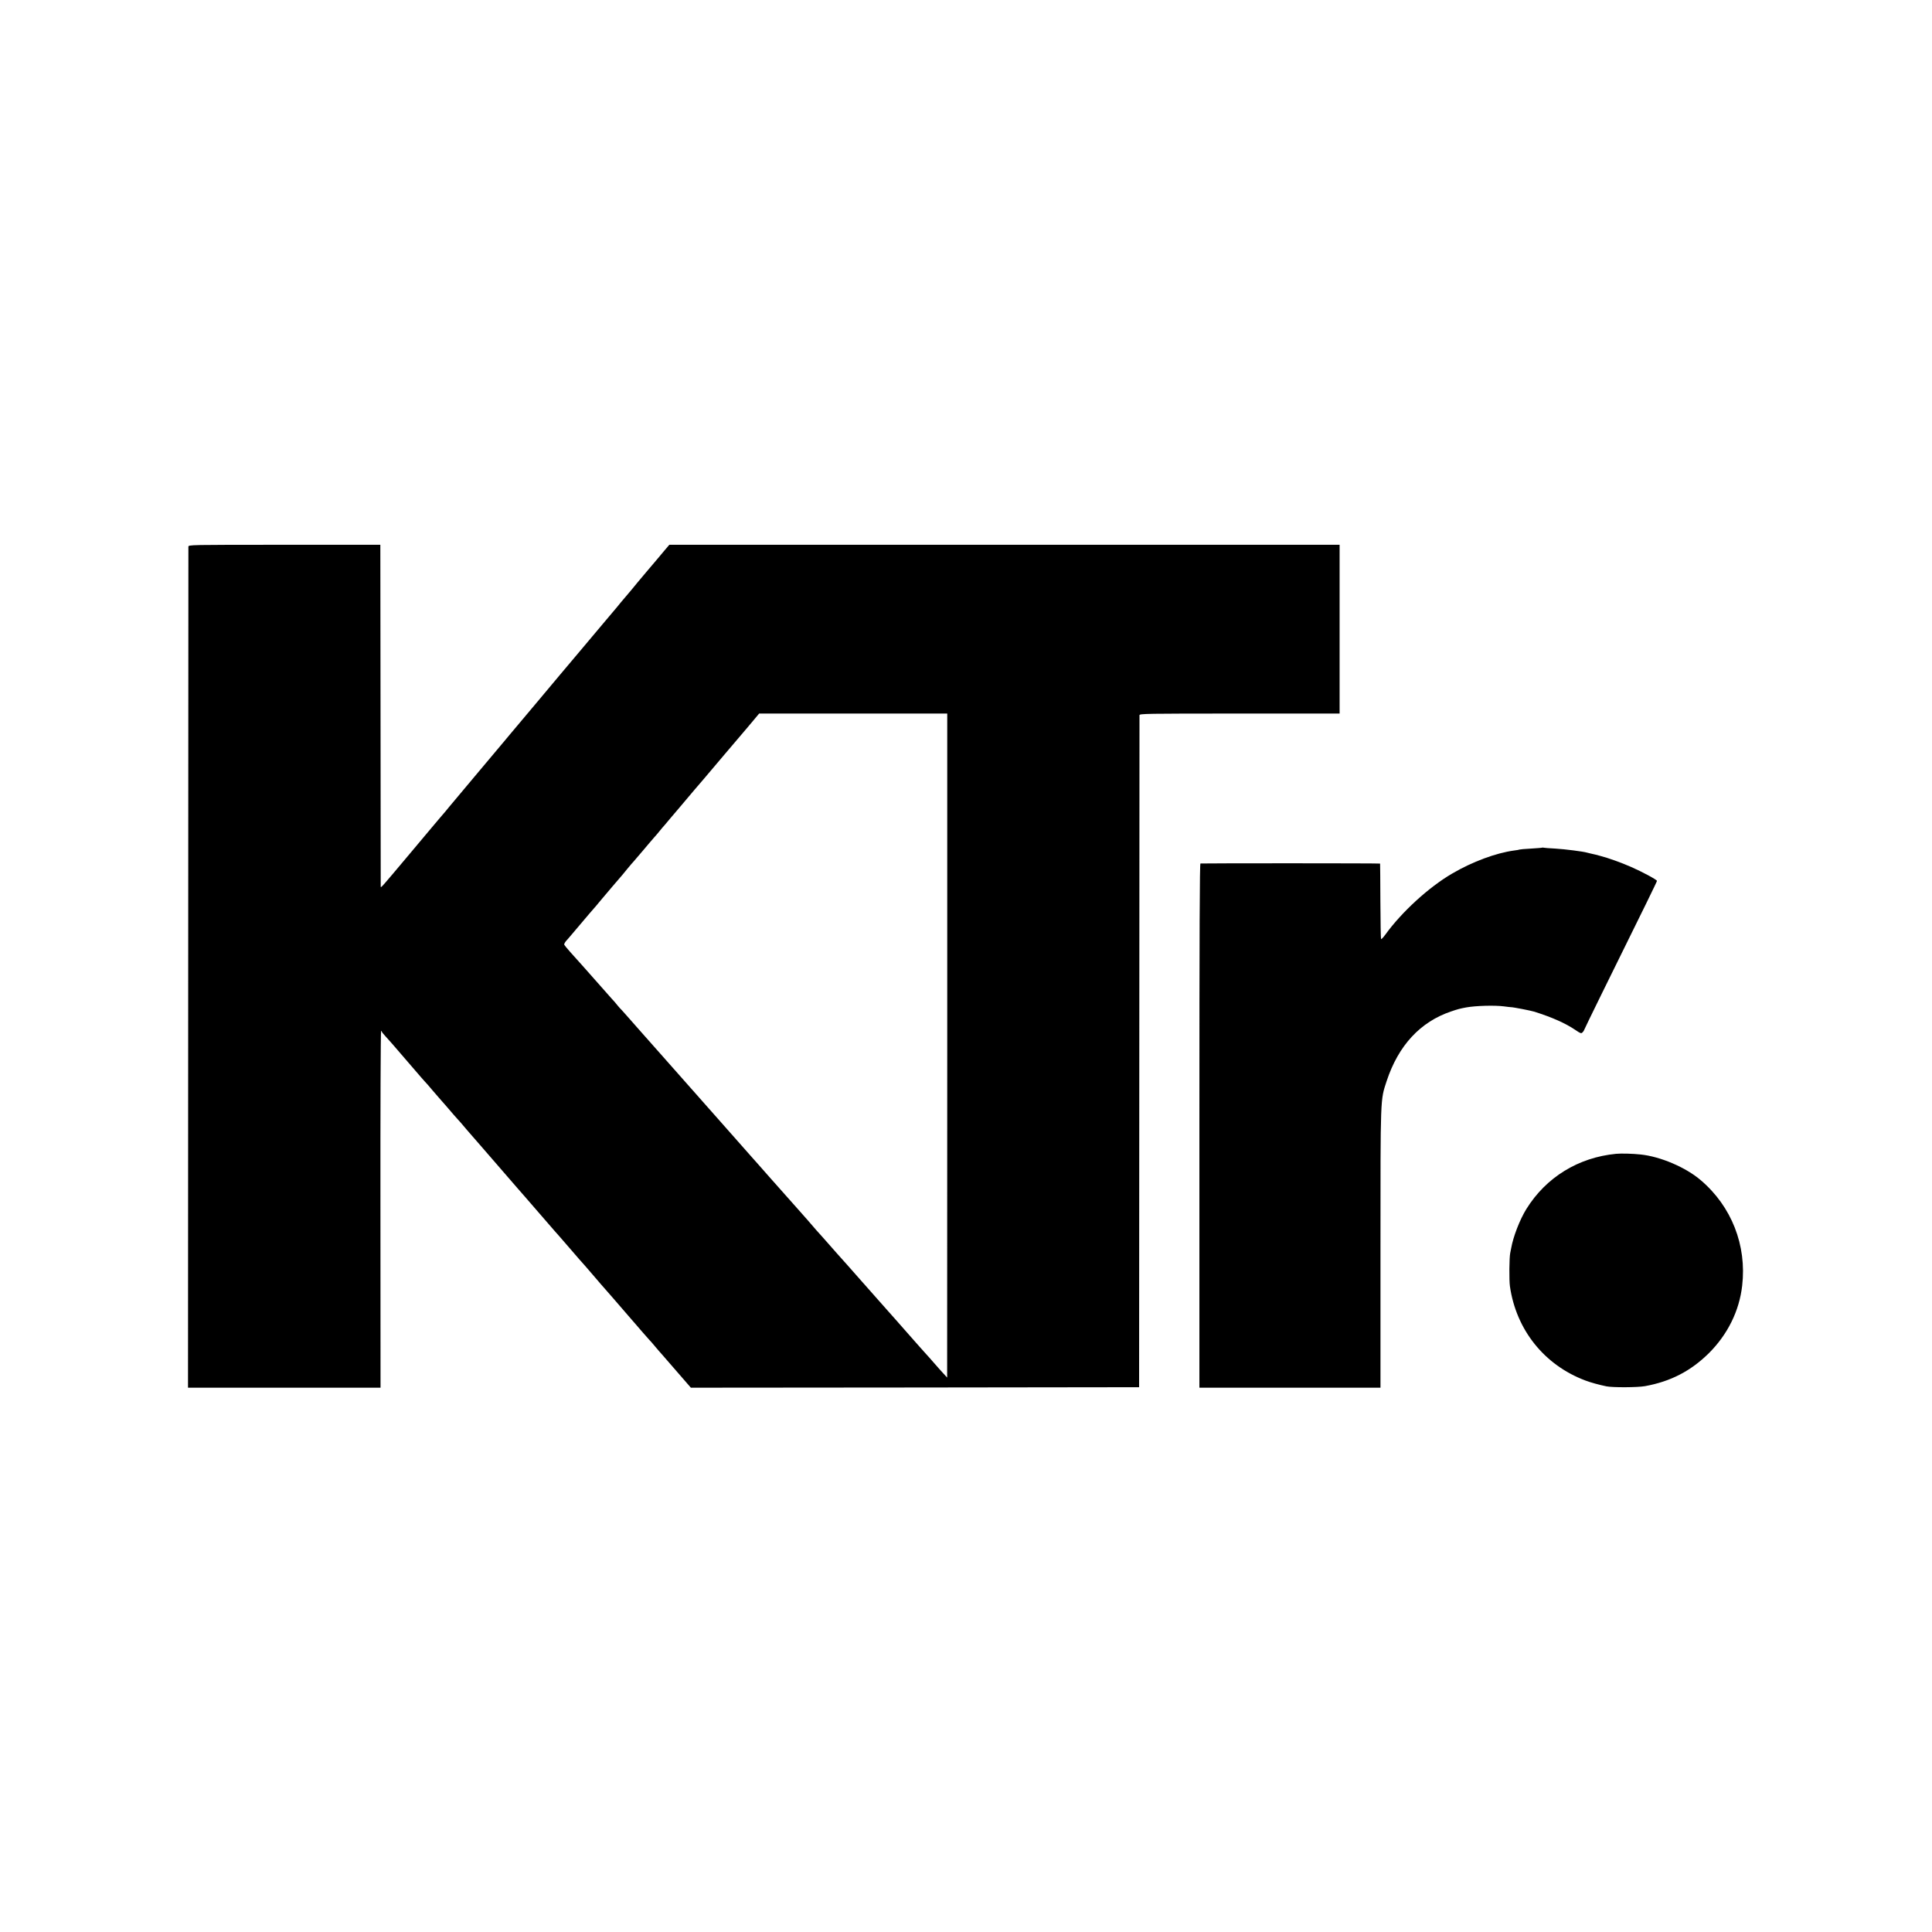
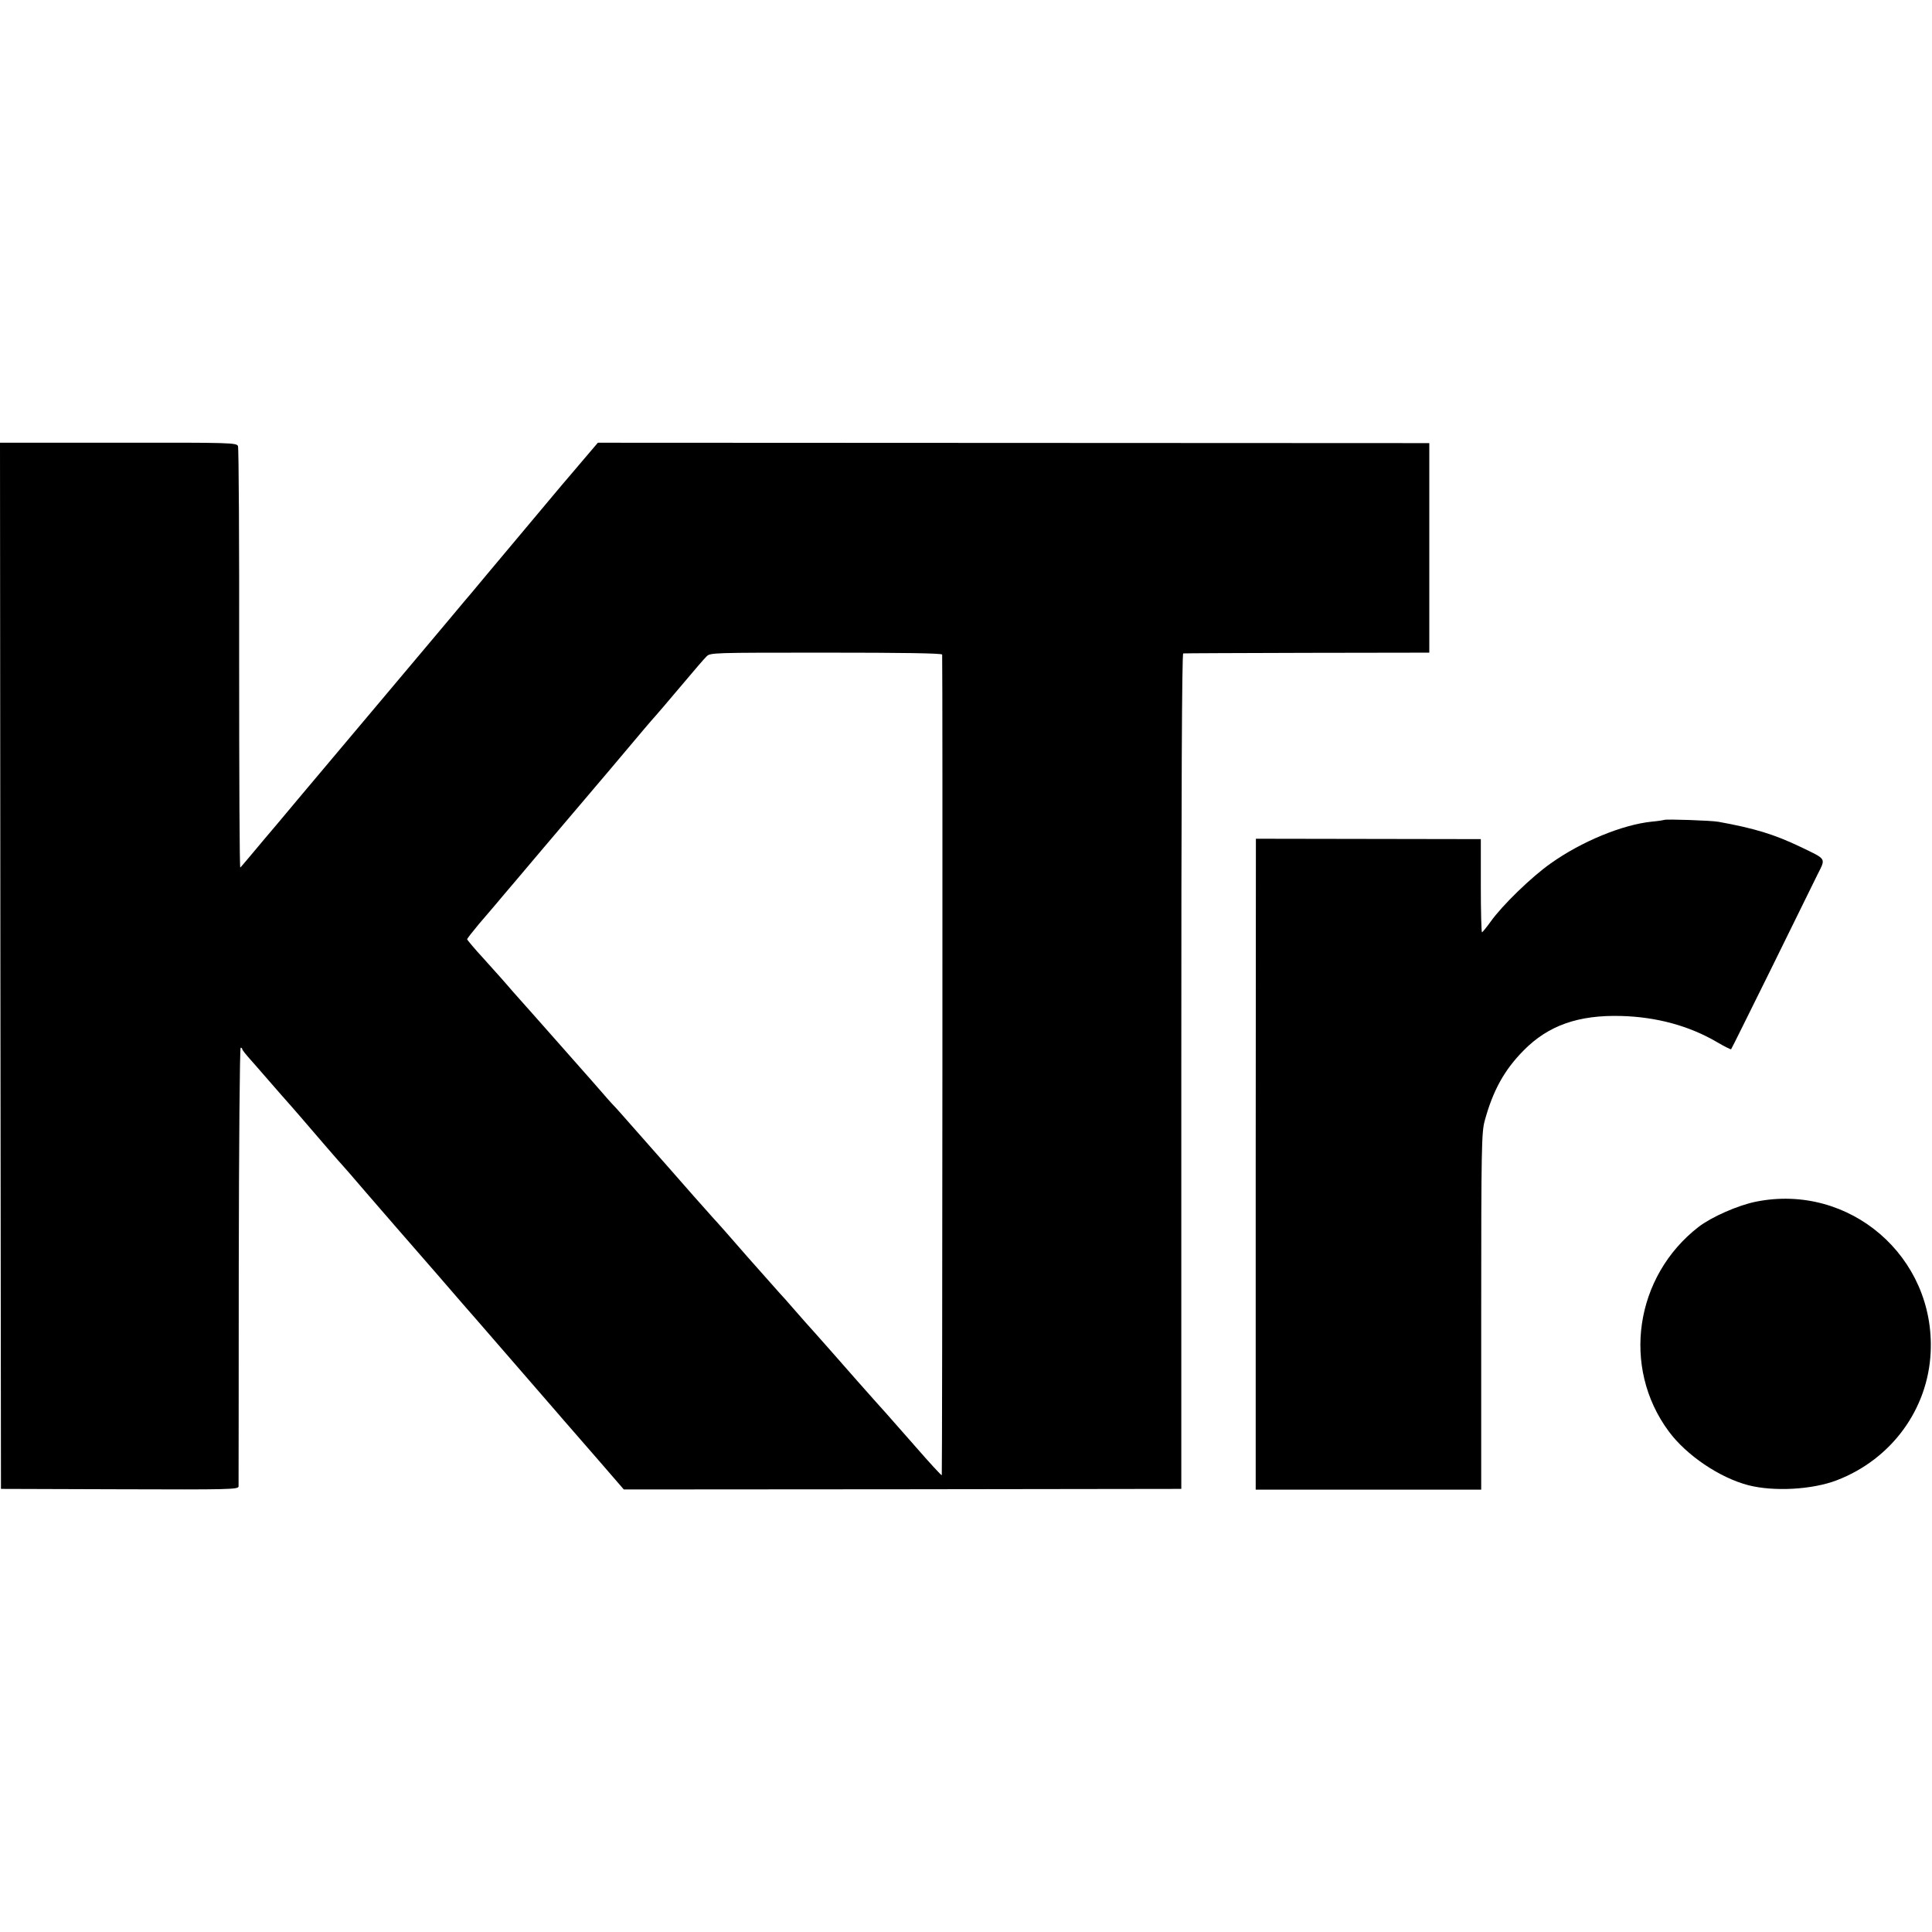
- <svg xmlns="http://www.w3.org/2000/svg" version="1" width="2678.667" height="2678.667" viewBox="0 0 2009 2009">
-   <path d="M195.9 568.5c0 1.1-.1 198.3-.2 438.2l-.2 436.3h200.2l-.1-185.5c-.1-102 .2-185.5.7-185.5.4 0 .7.3.7.7 0 .5 2 2.9 4.3 5.4 2.3 2.5 5.3 5.9 6.7 7.5 9.1 10.5 28 32.4 30 34.8 1.4 1.6 3.2 3.6 4 4.5.9.9 4.3 4.7 7.5 8.6 3.3 3.8 6.5 7.5 7 8.1 3.4 3.8 12.7 14.5 15.1 17.4 1.6 1.9 3.4 3.9 4 4.5.6.5 5.3 5.9 10.4 12 5.2 6 11.3 13 13.5 15.5 2.2 2.5 6.3 7.2 9.1 10.5s9.8 11.4 15.6 18c5.7 6.6 11.5 13.3 12.9 14.9 1.3 1.6 2.9 3.4 3.5 4 .5.6 7.5 8.5 15.3 17.6 22.2 25.6 24.5 28.3 25.6 29.4.6.6 5.3 6.1 10.5 12.1 8.4 9.8 13.3 15.4 16.5 18.9.6.6 5 5.8 10 11.6 4.9 5.8 9.2 10.7 9.5 11 .6.6 12.1 13.8 29 33.4 1.9 2.3 3.7 4.3 4 4.6.3.3 3.4 3.9 6.9 8 3.6 4.1 7 7.9 7.5 8.5.6.5 3.4 3.7 6.1 7 2.8 3.3 5.7 6.7 6.5 7.5.8.9 8 9.1 15.9 18.3l14.5 16.7 233-.2 233.1-.3.2-348.5c.1-191.7.2-349.3.2-350.3.1-1.6 5.7-1.7 104.1-1.7h104V566.5H696l-5.1 6c-2.8 3.3-5.8 6.9-6.7 8-1 1.1-6.5 7.6-12.3 14.5-5.8 6.9-12.8 15.2-15.4 18.5-2.7 3.3-5.4 6.5-6 7.1-.6.6-2.7 3.1-4.6 5.4-1.8 2.3-3.9 4.7-4.4 5.4-.6.6-6.9 8.1-14 16.6-7.2 8.5-19.3 22.9-27 32.1-7.7 9.1-26.4 31.3-41.5 49.4-15.1 18-28.2 33.5-29 34.5-.8 1-3.3 3.9-5.5 6.6-2.2 2.6-15.2 18.1-28.9 34.4-13.6 16.2-26.2 31.2-28 33.4-1.7 2.1-3.5 4.3-4.1 5-.5.6-3.5 4-6.5 7.6-3 3.5-6.5 7.6-7.6 9-1.2 1.4-12 14.2-24 28.6-29.4 35-29.4 35-29.5 33.3 0-.8-.1-81-.2-178.4l-.2-177h-99.7c-99.1 0-99.8 0-99.9 2zM985 1087.2l-.1 345.3-4.2-4.6c-2.3-2.5-6.7-7.4-9.7-10.9-3-3.5-6.6-7.5-8-9-1.4-1.5-4-4.5-5.9-6.6-1.9-2.2-5.1-5.7-7-7.9-2-2.2-6.3-7.1-9.6-10.9-3.3-3.8-6.9-7.8-8-9.1-1.1-1.2-4.7-5.2-8-9-3.3-3.7-7.8-8.8-10.1-11.4-2.3-2.5-9.9-11.1-16.9-19.1-10.9-12.4-23.4-26.5-27-30.4-.5-.6-4.1-4.7-8-9.1-3.8-4.4-7.6-8.7-8.5-9.6-1.3-1.3-8.1-9-14.3-16.3-1-1.2-4.4-5-7.6-8.6-3.2-3.6-10-11.2-15.1-17-5.1-5.8-12.3-13.9-15.9-17.9-3.6-4.1-8.6-9.8-11.1-12.6-2.5-2.8-7.5-8.4-11.1-12.5-3.7-4.1-14.2-16.1-23.4-26.5-9.3-10.5-19.6-22.2-23-26-16.1-18.1-40.6-45.8-46-52-3.3-3.7-6.4-7.3-7-7.9-.5-.6-4.4-4.9-8.5-9.6-4.1-4.7-7.9-9-8.5-9.6-.5-.6-3.5-3.9-6.5-7.4-3-3.5-7-7.9-8.7-9.8-1.8-1.8-4.2-4.5-5.4-6-1.1-1.5-3.7-4.5-5.8-6.7-2-2.2-8.6-9.6-14.6-16.5-6.1-6.9-12.6-14.3-14.6-16.5-11-12.1-19.3-21.5-20.1-23-.4-.6.5-2.5 2-4.2 1.5-1.6 3.6-4.1 4.7-5.4 10.6-12.6 14.6-17.3 19.4-22.9 3.1-3.6 6.1-7 6.6-7.6.6-.6 2.8-3.3 5-6 3.7-4.4 20.6-24.4 23-27 .5-.7 2.6-3.1 4.4-5.4 1.9-2.3 4-4.8 4.5-5.4.6-.6 3.6-4 6.6-7.6 3-3.6 6-7 6.5-7.6.6-.6 3-3.5 5.4-6.4 2.5-2.9 5-5.8 5.5-6.4.6-.6 2.8-3.1 4.8-5.6 2-2.5 4.7-5.7 6-7.1 1.3-1.5 4.1-4.8 6.3-7.5 2.2-2.6 5.8-6.9 8-9.4 4.4-5.2 5.5-6.4 16.9-20 4.4-5.2 8.5-10 9.1-10.6.5-.6 2.8-3.2 5-5.9 2.2-2.6 9.6-11.4 16.5-19.5 6.9-8 17.9-21 24.5-28.8l11.9-14.2H985v345.2z" />
-   <path d="M1603.8 881.4c-.1.2-5.4.6-11.7 1-6.2.3-11.6.8-12 1-.3.2-2.8.7-5.6 1-18.7 2.5-43.4 11.6-64.5 24-24.2 14.1-52.3 39.8-69.4 63.4-2.1 2.9-4.1 5-4.5 4.7-.3-.4-.6-18.1-.7-39.3-.1-21.3-.2-38.9-.3-39.2-.1-.4-180.9-.4-186.8-.1-.8.1-1.1 67.8-1.1 272.6V1443h188.3v-144.7c0-160.1-.2-153.8 6.4-174.1 12.2-37 35-61.7 67.2-72.5 6.7-2.3 9-2.9 15.4-4.1 9.8-1.8 29.7-2.4 39.6-1.1 3 .4 6.1.8 6.9.8 2.1-.1 20.9 3.6 24.5 4.7 18.8 6 32.1 11.9 42.8 19.1 5.1 3.5 6 3.8 7.2 2.5.8-.8 1.5-1.7 1.5-2 0-.3 8.2-17.1 18.1-37.3 46.2-93.6 57.9-117.5 57.9-118.3 0-1.2-15.2-9.4-26.9-14.5-9.9-4.4-24.2-9.5-32.1-11.5-4.3-1.2-5.6-1.5-10.1-2.5-1.1-.2-2.8-.6-3.7-.9-4-1.2-22.9-3.6-32.9-4.2-5.9-.3-11.3-.7-12-.9-.6-.2-1.3-.2-1.5-.1zM1680.5 1199.8c-39.3 3.8-72.8 24.4-93.3 57.4-6.8 11-13.7 28.7-15.8 40.8-.3 1.4-.7 3.6-1 5-1 4.6-1.2 28.4-.3 34.5 6.5 45.4 35.8 82 78.4 98 5.5 2.1 14.2 4.5 22 6.1 6.6 1.3 32.1 1.2 40-.2 26.6-4.8 47.7-15.7 66.6-34.4 19.4-19.4 31.5-43.8 34.5-70 4.9-42-11-82.5-43.1-109.8-15.5-13.3-42-24.6-62.5-26.7-7.9-.9-20.4-1.2-25.5-.7z" />
+ <svg xmlns="http://www.w3.org/2000/svg" version="1" width="1340" height="1340" viewBox="0 0 1005 1005">
+   <path d="M.2 502.4l.3 272.1 61.7.2c57.5.2 61.8.1 61.9-1.5 0-.9.1-52.7.1-115 .1-62.2.5-113.2 1-113.2.4 0 .8.3.8.7 0 .5 1.9 2.8 4.1 5.3 2.2 2.5 4.8 5.4 5.7 6.5 7.3 8.4 14.9 17.1 16.2 18.5.8.9 2.6 3 4 4.6 7.8 9.1 21.5 25 22 25.4.3.3 6.2 7 13 15 6.9 8 13.9 16.1 15.6 18 1.7 1.9 11.1 12.7 20.9 24 9.7 11.3 18.9 21.8 20.4 23.5 2.3 2.6 26.5 30.5 41.2 47.5 2.6 3 6.1 7.1 7.8 9 1.7 1.9 8.6 9.9 15.4 17.7l12.2 14.1 145-.1 145-.2V557.3c0-144.1.3-217.3 1-217.4.6-.1 29.6-.2 64.5-.3l63.5-.1v-109l-216.2-.1-216.3-.1-8.6 10.1c-4.7 5.5-9.3 11-10.3 12.1-.9 1.1-8.6 10.3-17.1 20.4-8.5 10.1-18.3 21.8-21.8 26-3.5 4.2-7.1 8.5-8 9.6-1 1.1-5.5 6.5-10.1 12s-9.3 11.1-10.5 12.5c-1.2 1.4-13.8 16.4-28.1 33.4s-32.5 38.6-40.4 48c-7.8 9.4-16.2 19.3-18.5 22-6.3 7.5-11.7 14-12.6 14.9-.4.4-.6-48.3-.6-108.3.1-60-.2-109.9-.6-110.9-.6-1.8-3.6-1.9-62.2-1.8H0l.2 272.1zm489.9-161.9c.3 4.6.1 426.6-.2 426.9-.2.2-6.4-6.5-13.6-14.8-7.3-8.3-14.3-16.2-15.5-17.6-2.8-3-25.8-29-30.1-34-1.7-1.9-4.9-5.5-7.1-8-2.3-2.5-6.8-7.6-10.1-11.4-3.3-3.8-6.9-7.9-8-9-1.1-1.2-8.5-9.6-16.5-18.6-7.9-9.1-16-18.3-18-20.4-5.4-6.1-7.3-8.2-9.7-10.9-1.2-1.4-7.6-8.7-14.4-16.4-6.7-7.6-15.2-17.2-18.8-21.3-3.6-4.1-7.9-9-9.6-10.7-1.6-1.8-3.5-3.8-4-4.5-.6-.7-10.2-11.7-21.4-24.3-11.2-12.7-23.1-26.1-26.5-29.9-3.3-3.9-10-11.4-14.8-16.7-4.9-5.3-8.8-10-8.8-10.3 0-.4 2.8-3.9 6.1-7.9 3.4-4 7.1-8.3 8.3-9.7 1.1-1.4 6.1-7.2 11-13s10.8-12.8 13.1-15.5c2.4-2.8 8.7-10.2 14-16.5 5.4-6.3 11.7-13.8 14-16.5 2.4-2.8 9.8-11.5 16.5-19.5 6.7-8 13.4-15.9 14.9-17.5 1.5-1.7 6.5-7.5 11.1-13 12.2-14.4 13.3-15.7 15.5-18 2-2 2.7-2 62.2-2 39.5 0 60.3.3 60.4 1z" />
+   <path d="M865.8 426.5c-.2.1-3.1.6-6.5.9-15.5 1.6-36.7 10.4-52.6 21.7-10.1 7.1-25.3 21.9-31.2 30.2-2.2 3.1-4.3 5.6-4.6 5.7-.3 0-.6-10.9-.6-24.3v-24.2l-58.5-.1-58.5-.1-.1 169.3v169.3H770.5v-92.7c0-84.8.2-93.2 1.8-99.1 4.3-15.8 10.2-26.5 20.3-36.7 12.8-13 28.5-18.5 50.7-17.9 18.4.5 35.3 5.1 49.7 13.5 3.9 2.3 7.3 4 7.5 3.8.2-.1 9.5-19 20.8-41.8 11.2-22.8 22.1-44.9 24.1-49 4.4-8.8 5-7.8-8.9-14.5-13.6-6.5-23.8-9.6-42.5-13-3.6-.7-27.6-1.5-28.2-1zM913.4 625.1c-9.4 1.9-23 7.9-29.8 13.1-33.2 25.7-40.2 73-15.6 106.3 9.2 12.5 26.5 24.2 41.5 28.1 13.3 3.4 33.3 2.3 46-2.6 28.4-10.9 47.4-36.9 48.8-66.5 2.4-49.8-42.2-88.2-90.9-78.4z" />
</svg>
